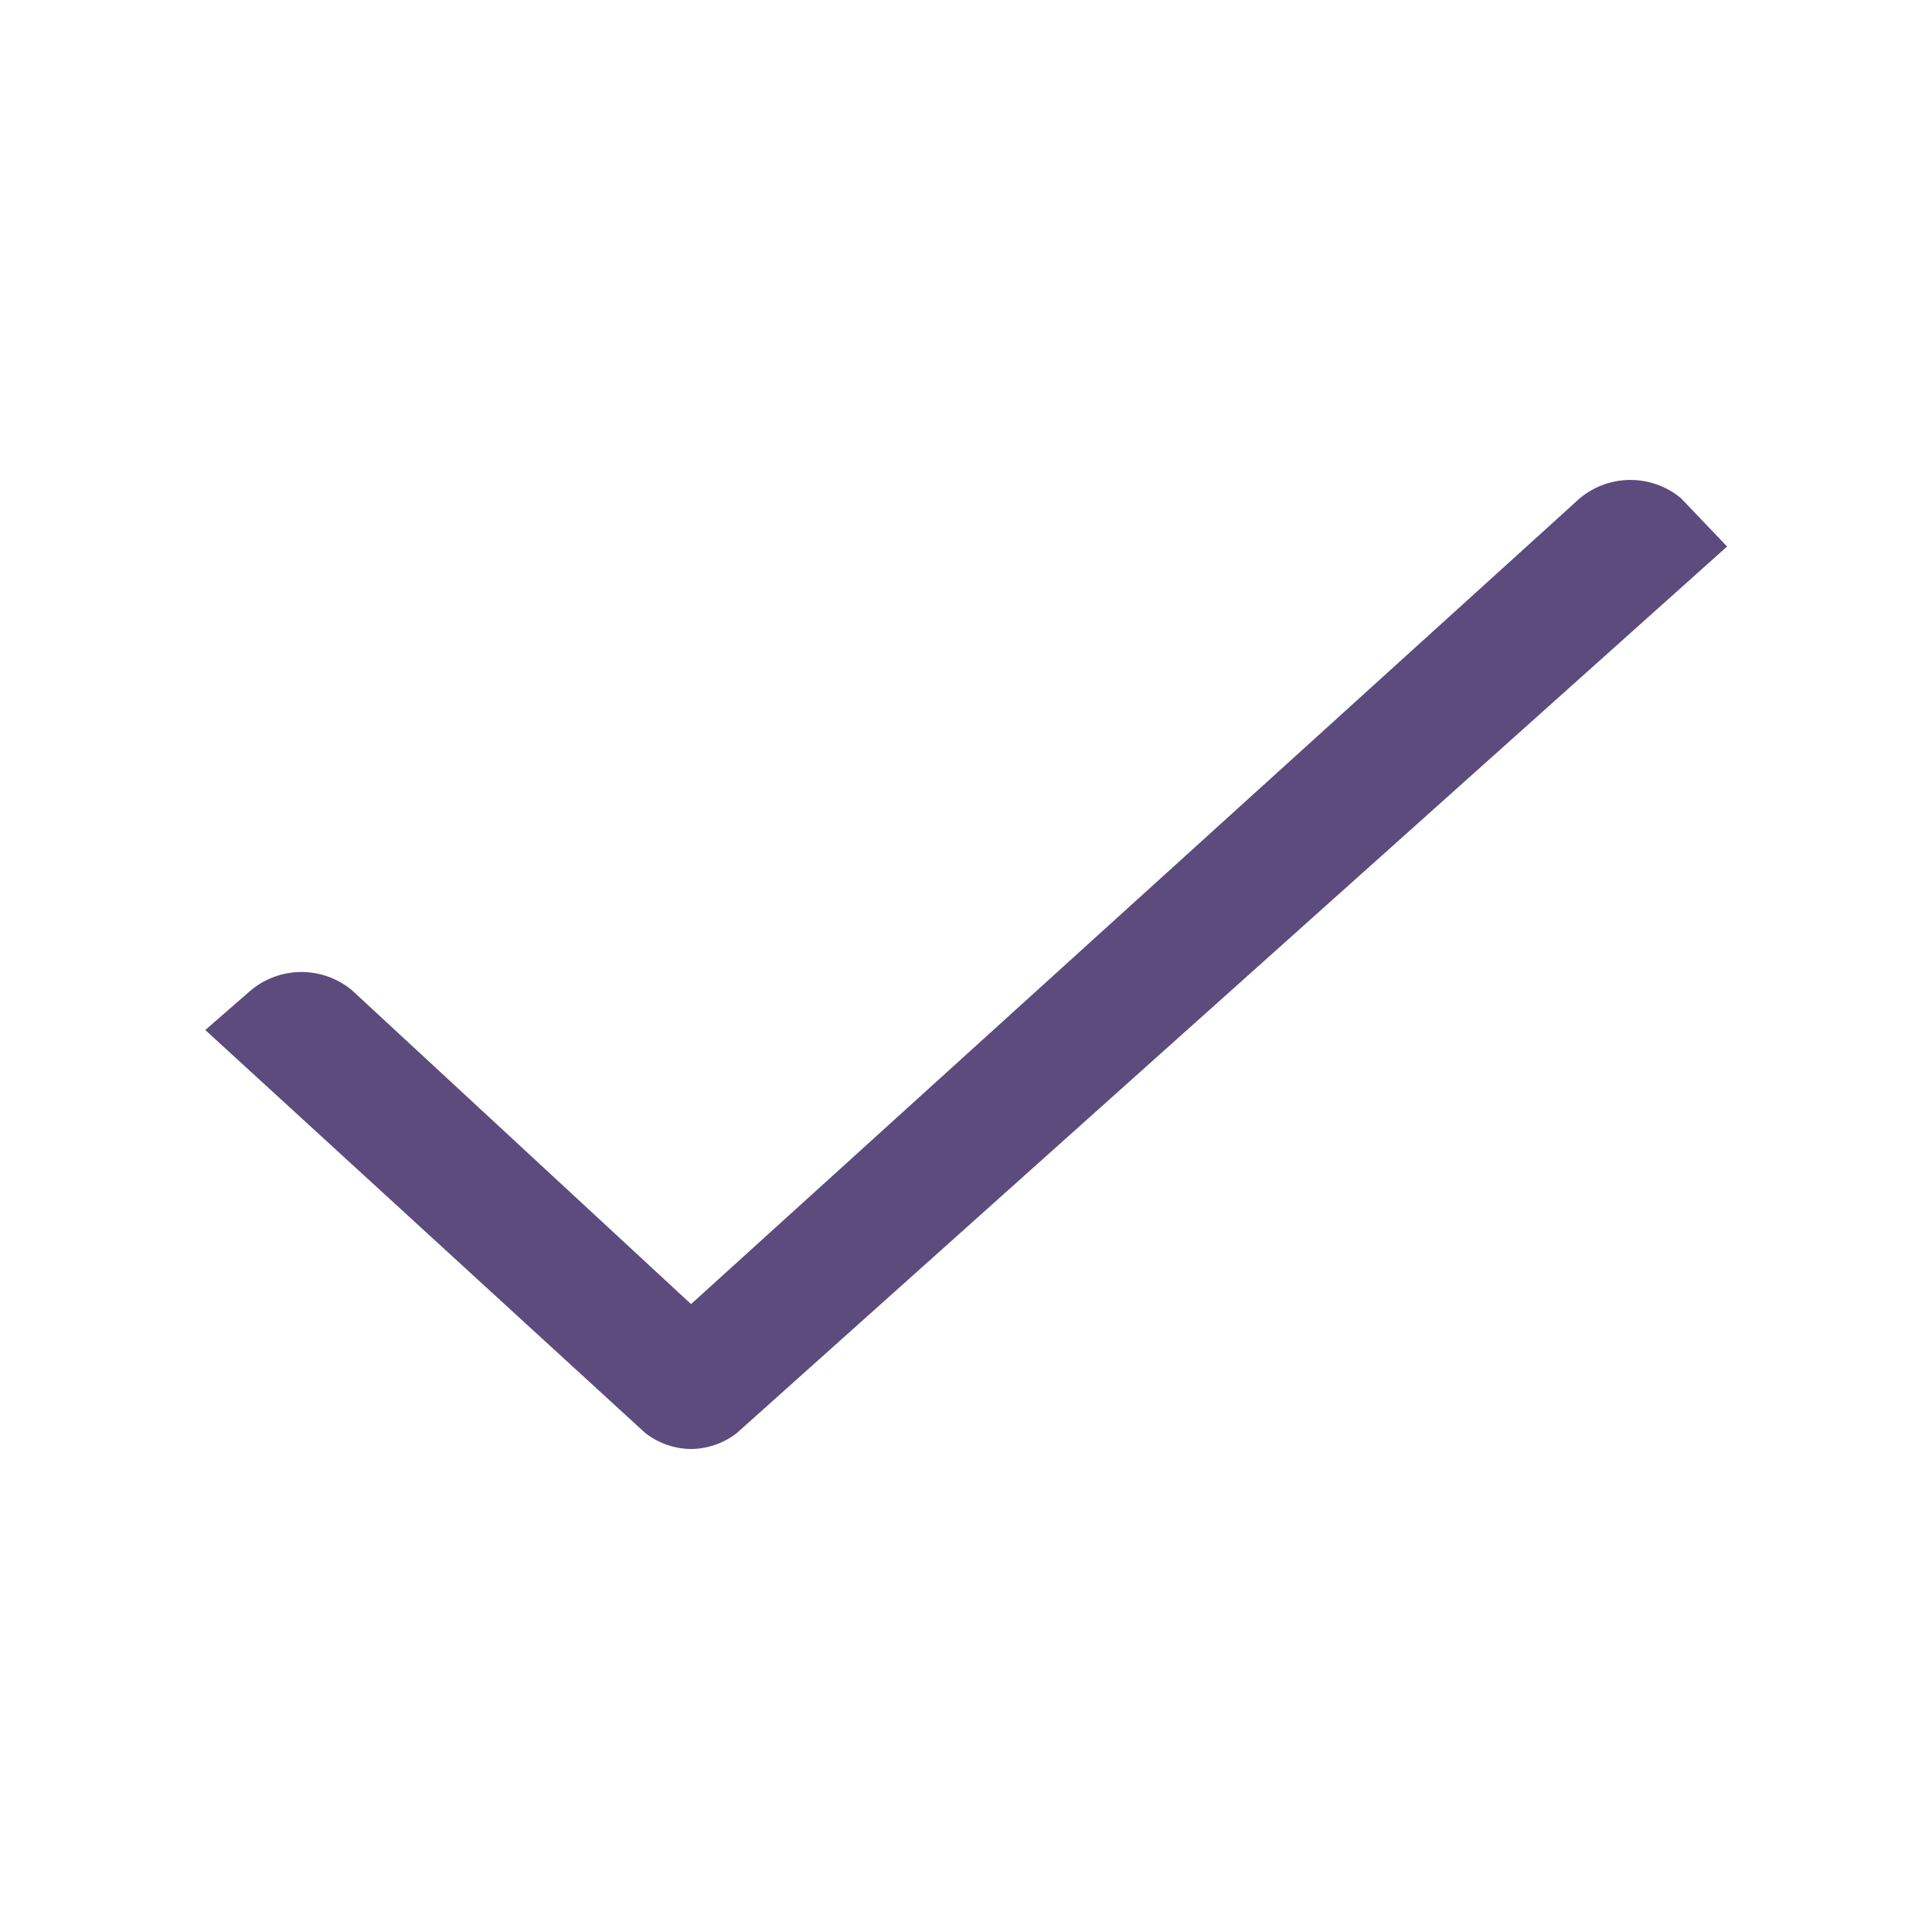
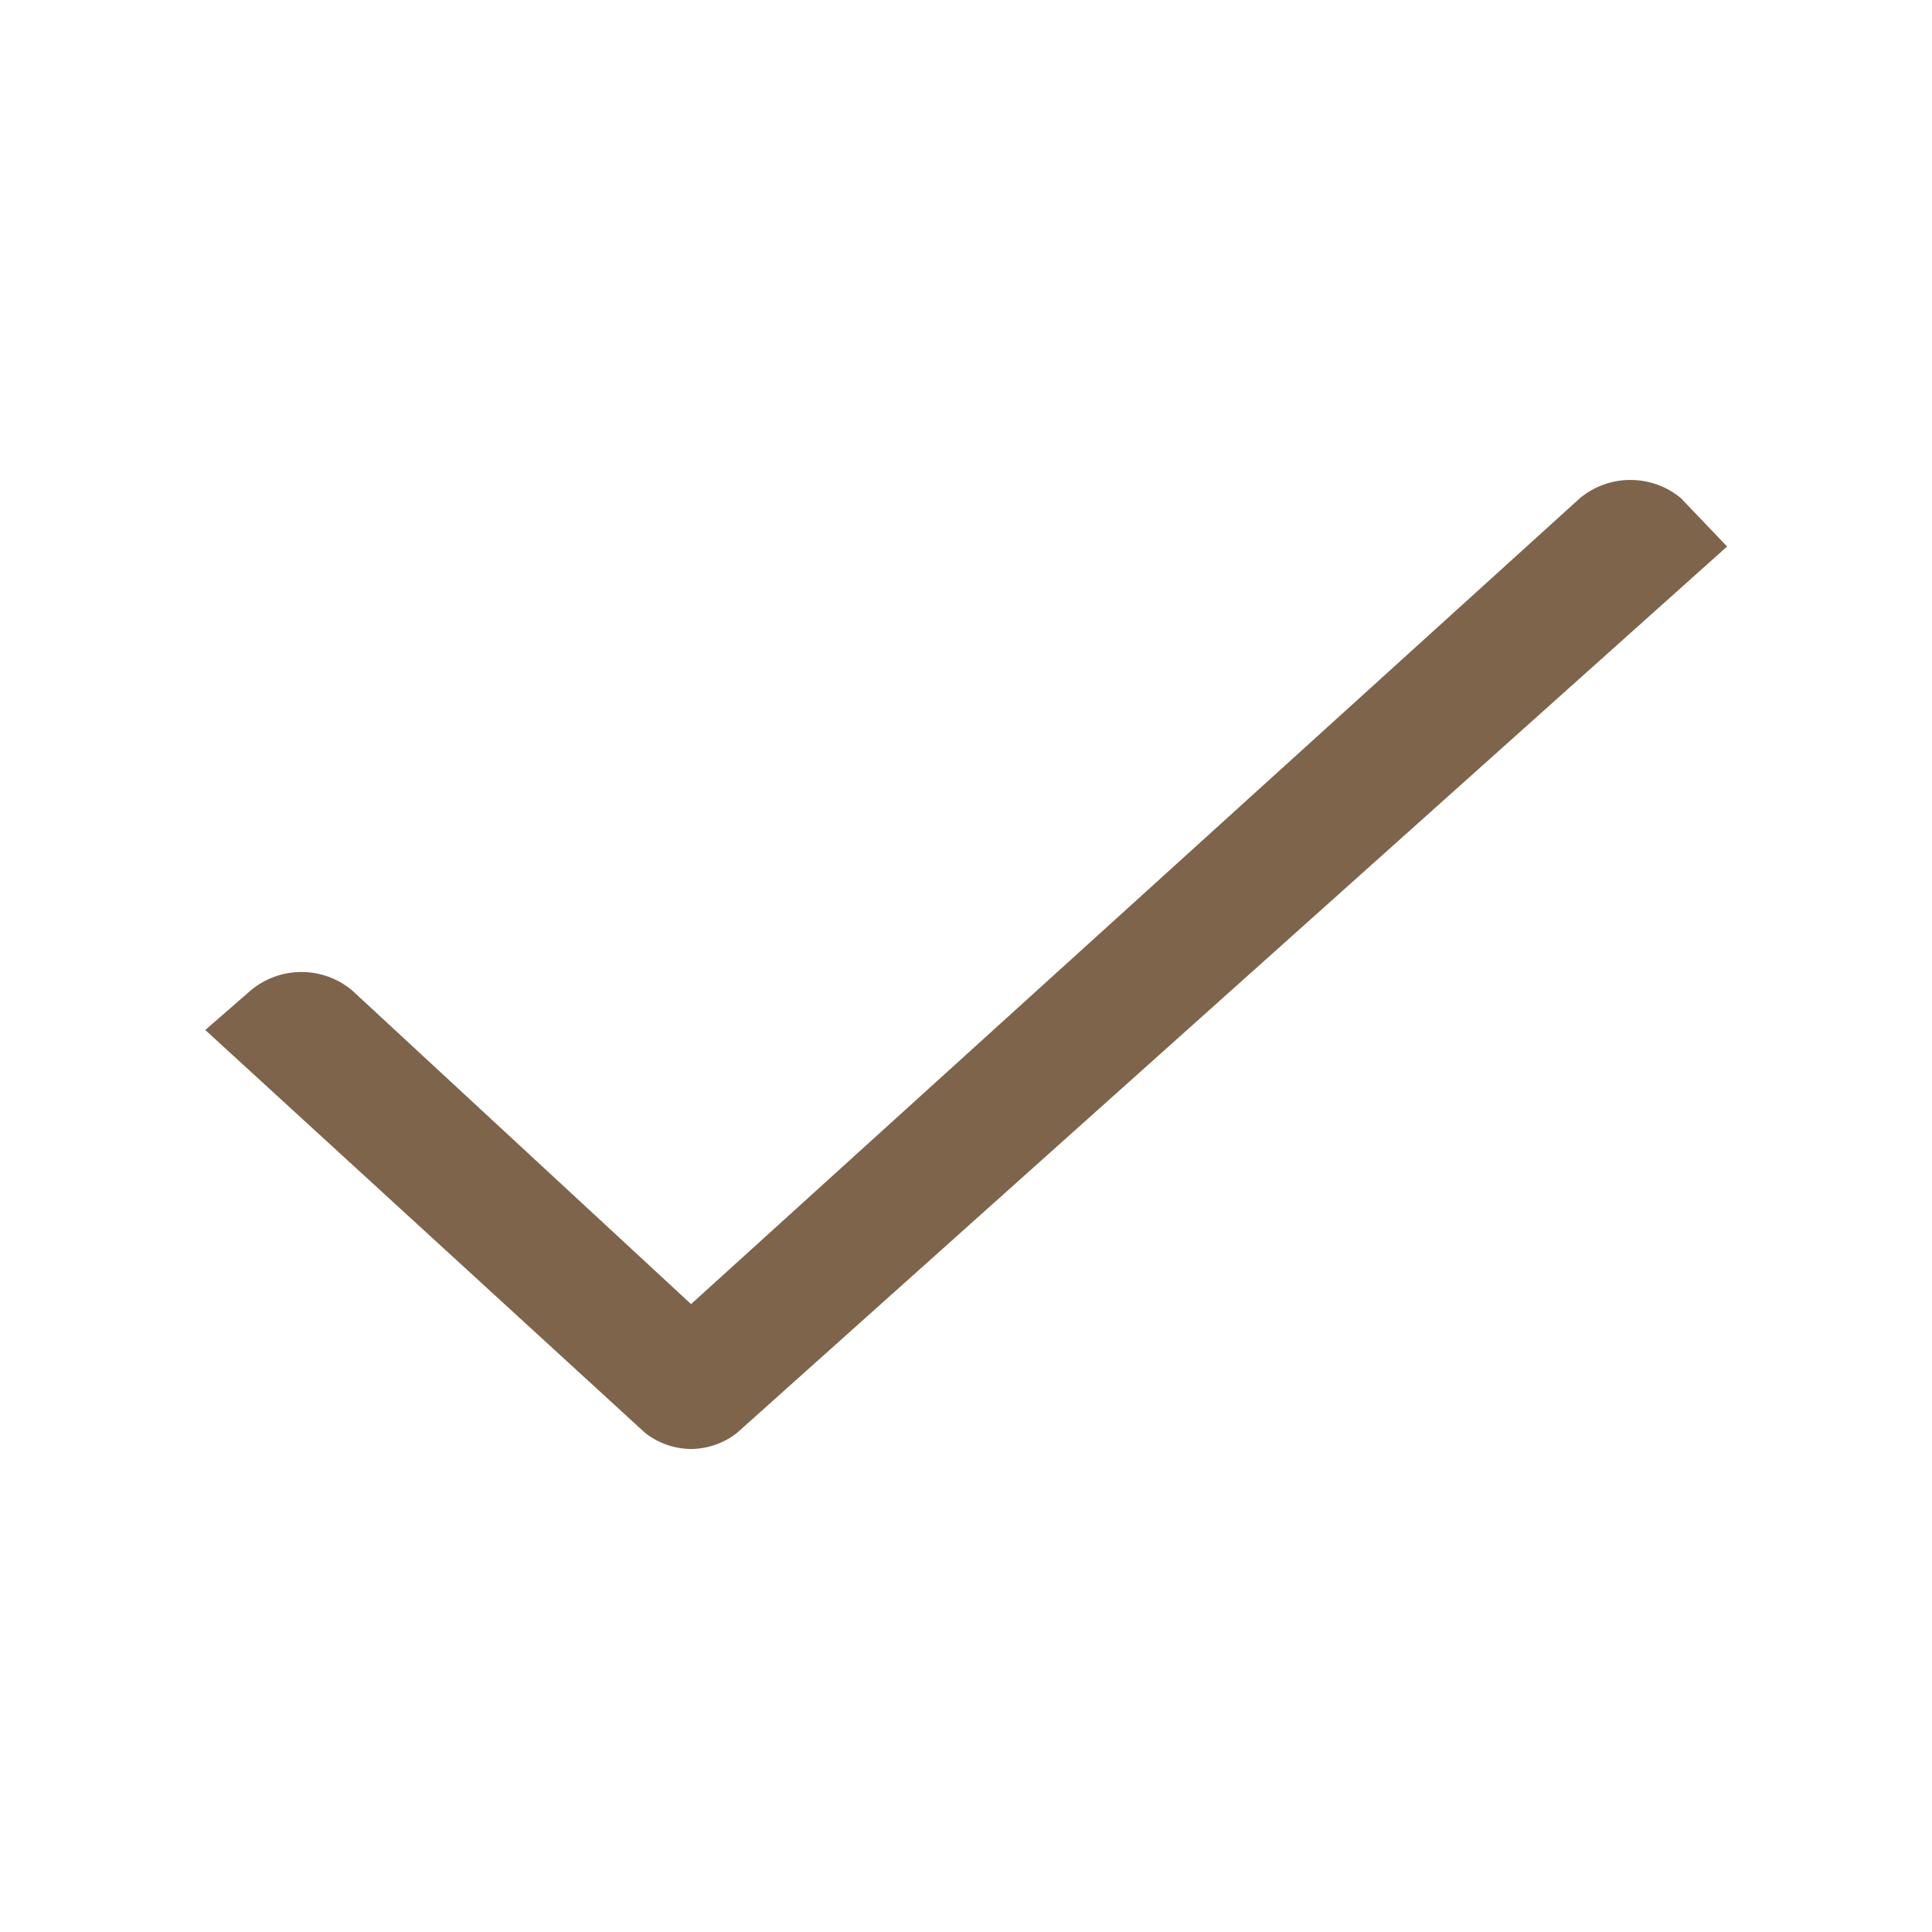
<svg xmlns="http://www.w3.org/2000/svg" id="ic_check" width="16" height="16" viewBox="0 0 16 16" shape-rendering="geometricPrecision">
  <defs>
    <style type="text/css">
-             .cls-1{fill:none}.cls-2{fill:#5c4b7d}
+             .cls-1{fill:none}.cls-2{fill:#7d644b}
        </style>
  </defs>
  <path id="Rectangle_3779" d="M0 0h16v16H0z" class="cls-1" data-name="Rectangle 3779" />
  <path id="Path_18587" d="M13.92 4.125a.655.655 0 0 0-.835 0L5.723 10.8 2.914 8.2a.655.655 0 0 0-.835 0l-.379.33 3.643 3.337a.624.624 0 0 0 .38.133.624.624 0 0 0 .38-.133l8.2-7.341z" class="cls-2" data-name="Path 18587" />
</svg>
